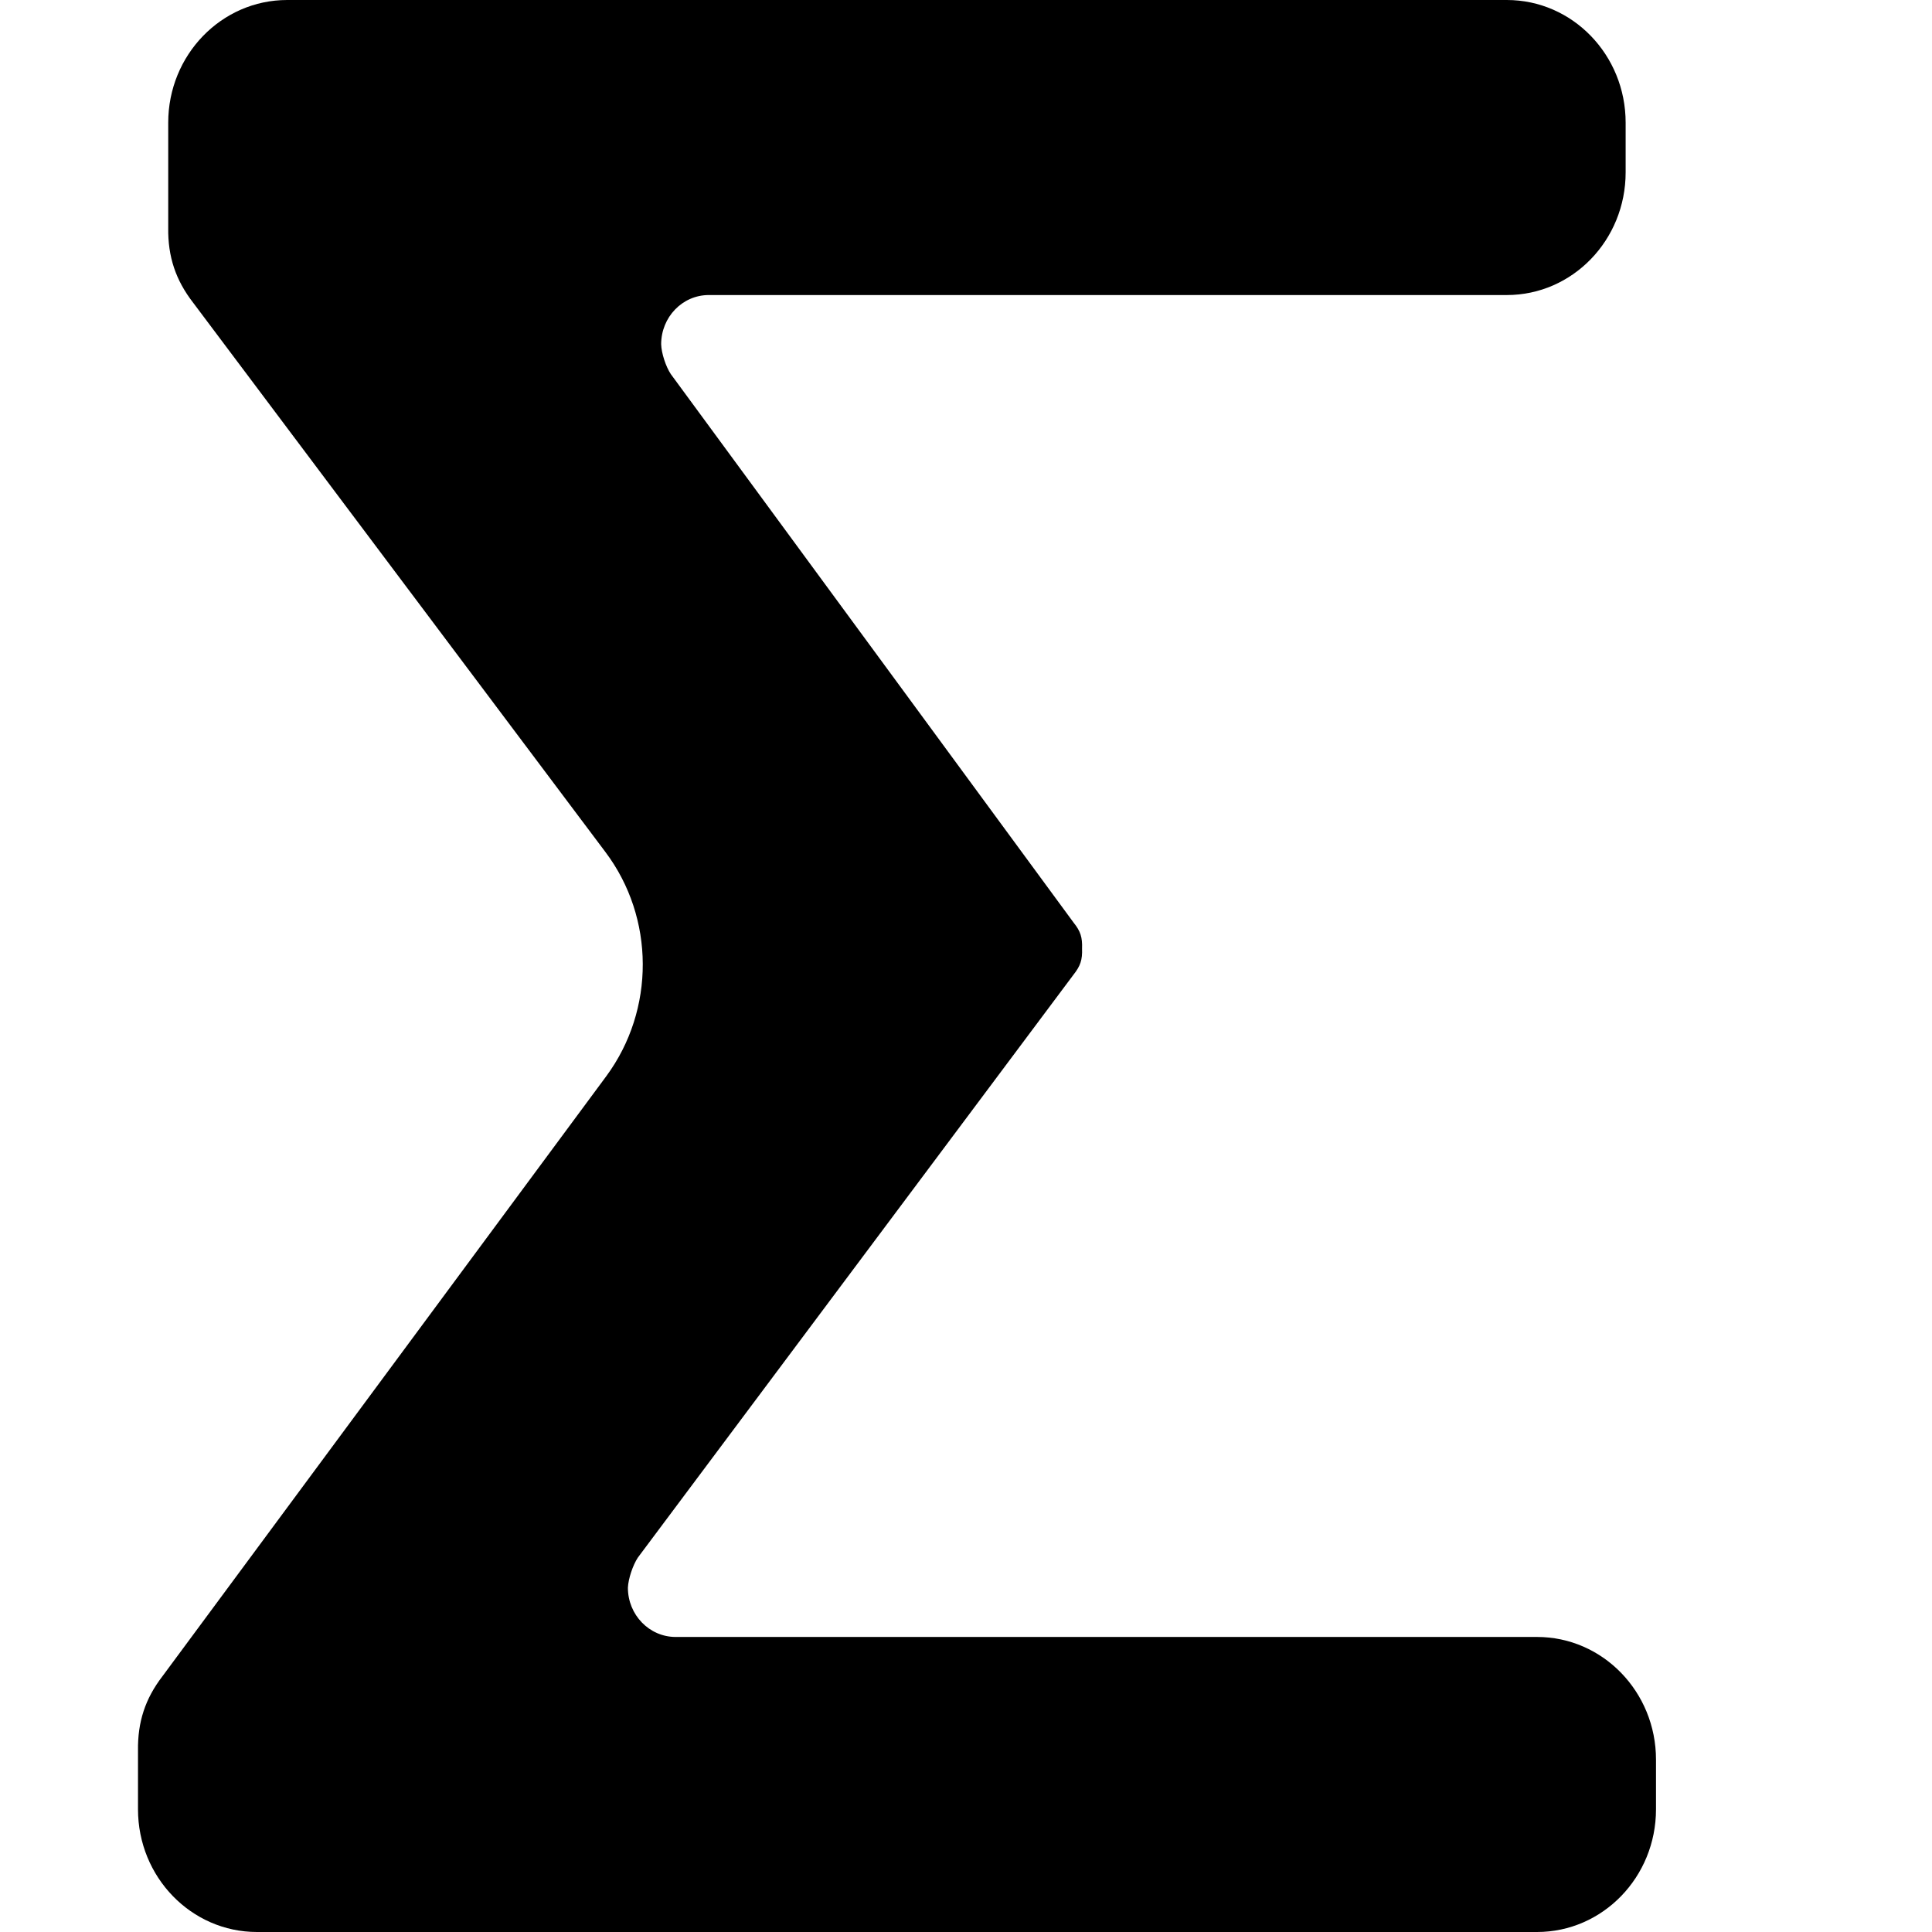
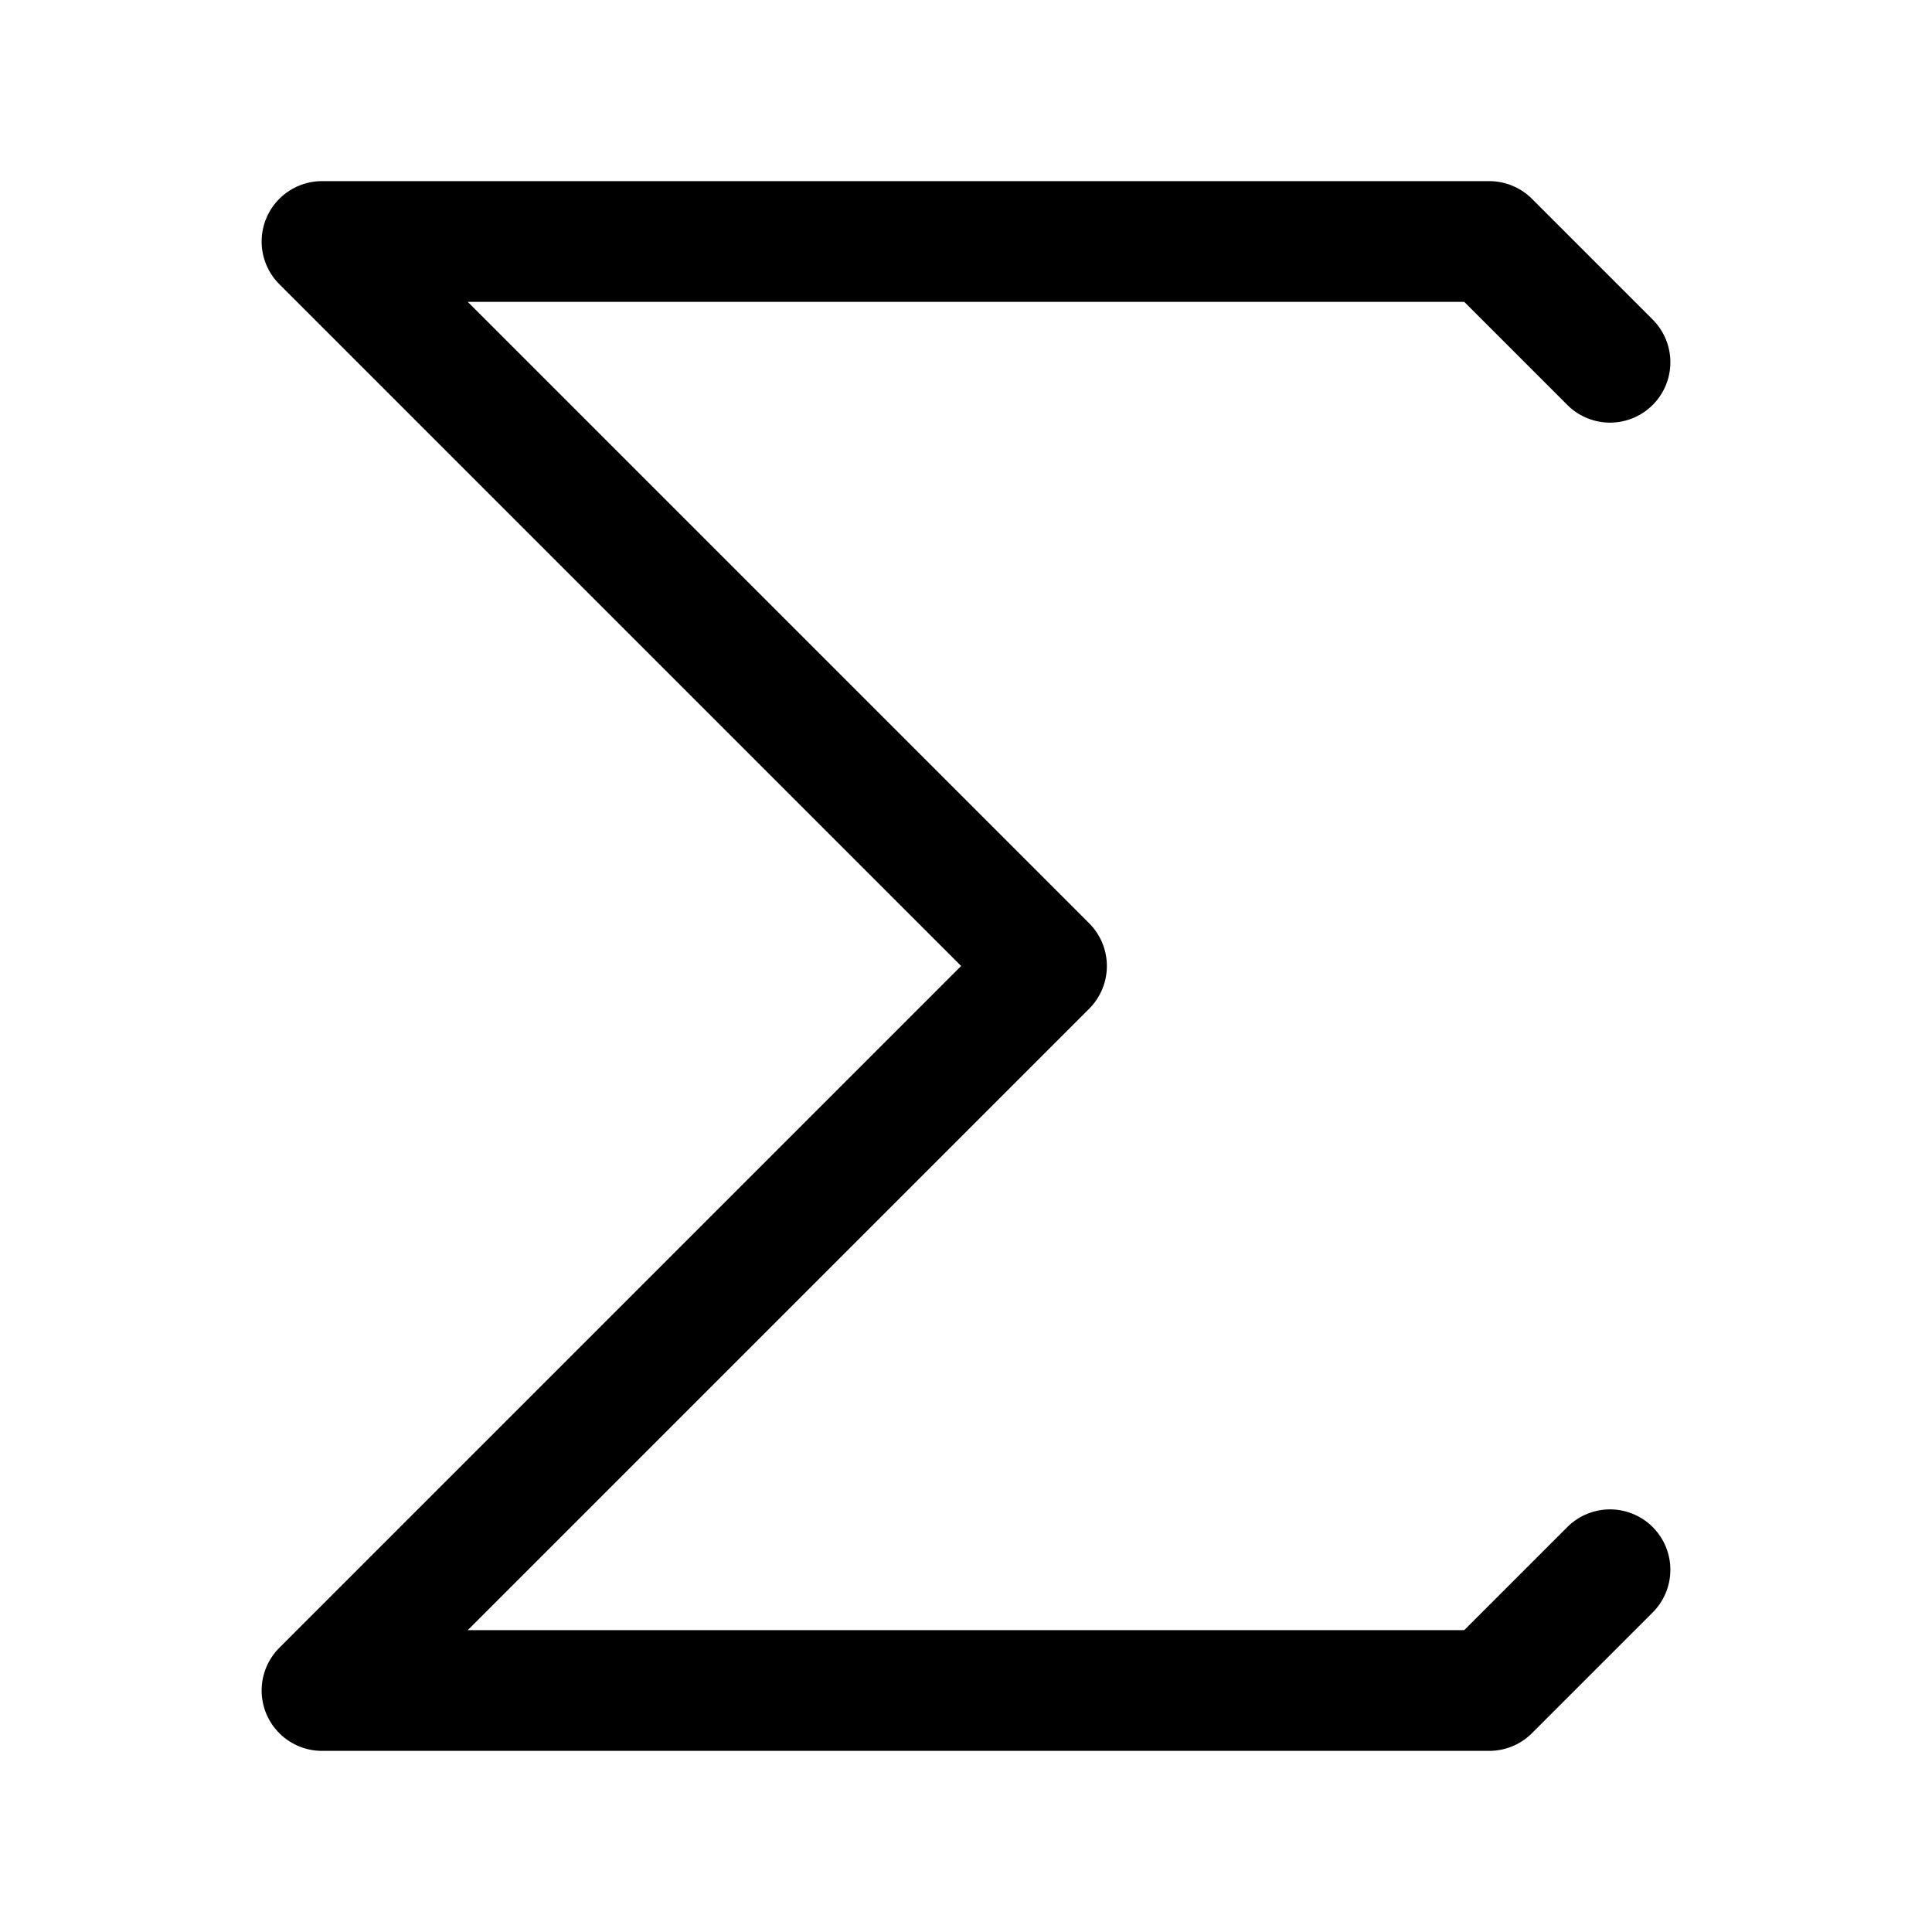
- <svg viewBox="0 0 14 14">
-   <path d="M7.779,7.063 L4.622,11.287 C4.586,11.342 4.553,11.439 4.55,11.505 C4.55,11.702 4.705,11.862 4.896,11.862 L11.138,11.862 C11.614,11.862 12,12.26 12,12.751 L12,13.111 C12,13.602 11.614,14 11.138,14 L1.862,14 C1.386,14 1,13.602 1,13.111 L1,12.686 C0.997,12.478 1.052,12.31 1.177,12.147 L4.393,7.799 C4.748,7.318 4.746,6.651 4.387,6.174 L1.4,2.194 C1.273,2.03 1.216,1.86 1.219,1.65 L1.219,0.889 C1.219,0.398 1.605,0 2.081,0 L10.919,0 C11.395,0 11.78,0.398 11.78,0.889 L11.78,1.249 C11.78,1.74 11.395,2.138 10.919,2.138 L5.136,2.138 C4.945,2.138 4.791,2.298 4.791,2.495 C4.793,2.56 4.825,2.657 4.861,2.711 L7.78,6.686 C7.83,6.748 7.844,6.793 7.841,6.874 C7.844,6.955 7.829,7 7.779,7.063 Z" />
+ <svg xmlns="http://www.w3.org/2000/svg" width="24" height="24" viewBox="0 0 48 48" fill="none">
+   <path d="M40 9L37 6H8L26 24L8 42H37L40 39" stroke="currentColor" stroke-width="3" stroke-linecap="round" stroke-linejoin="round" />
</svg>
